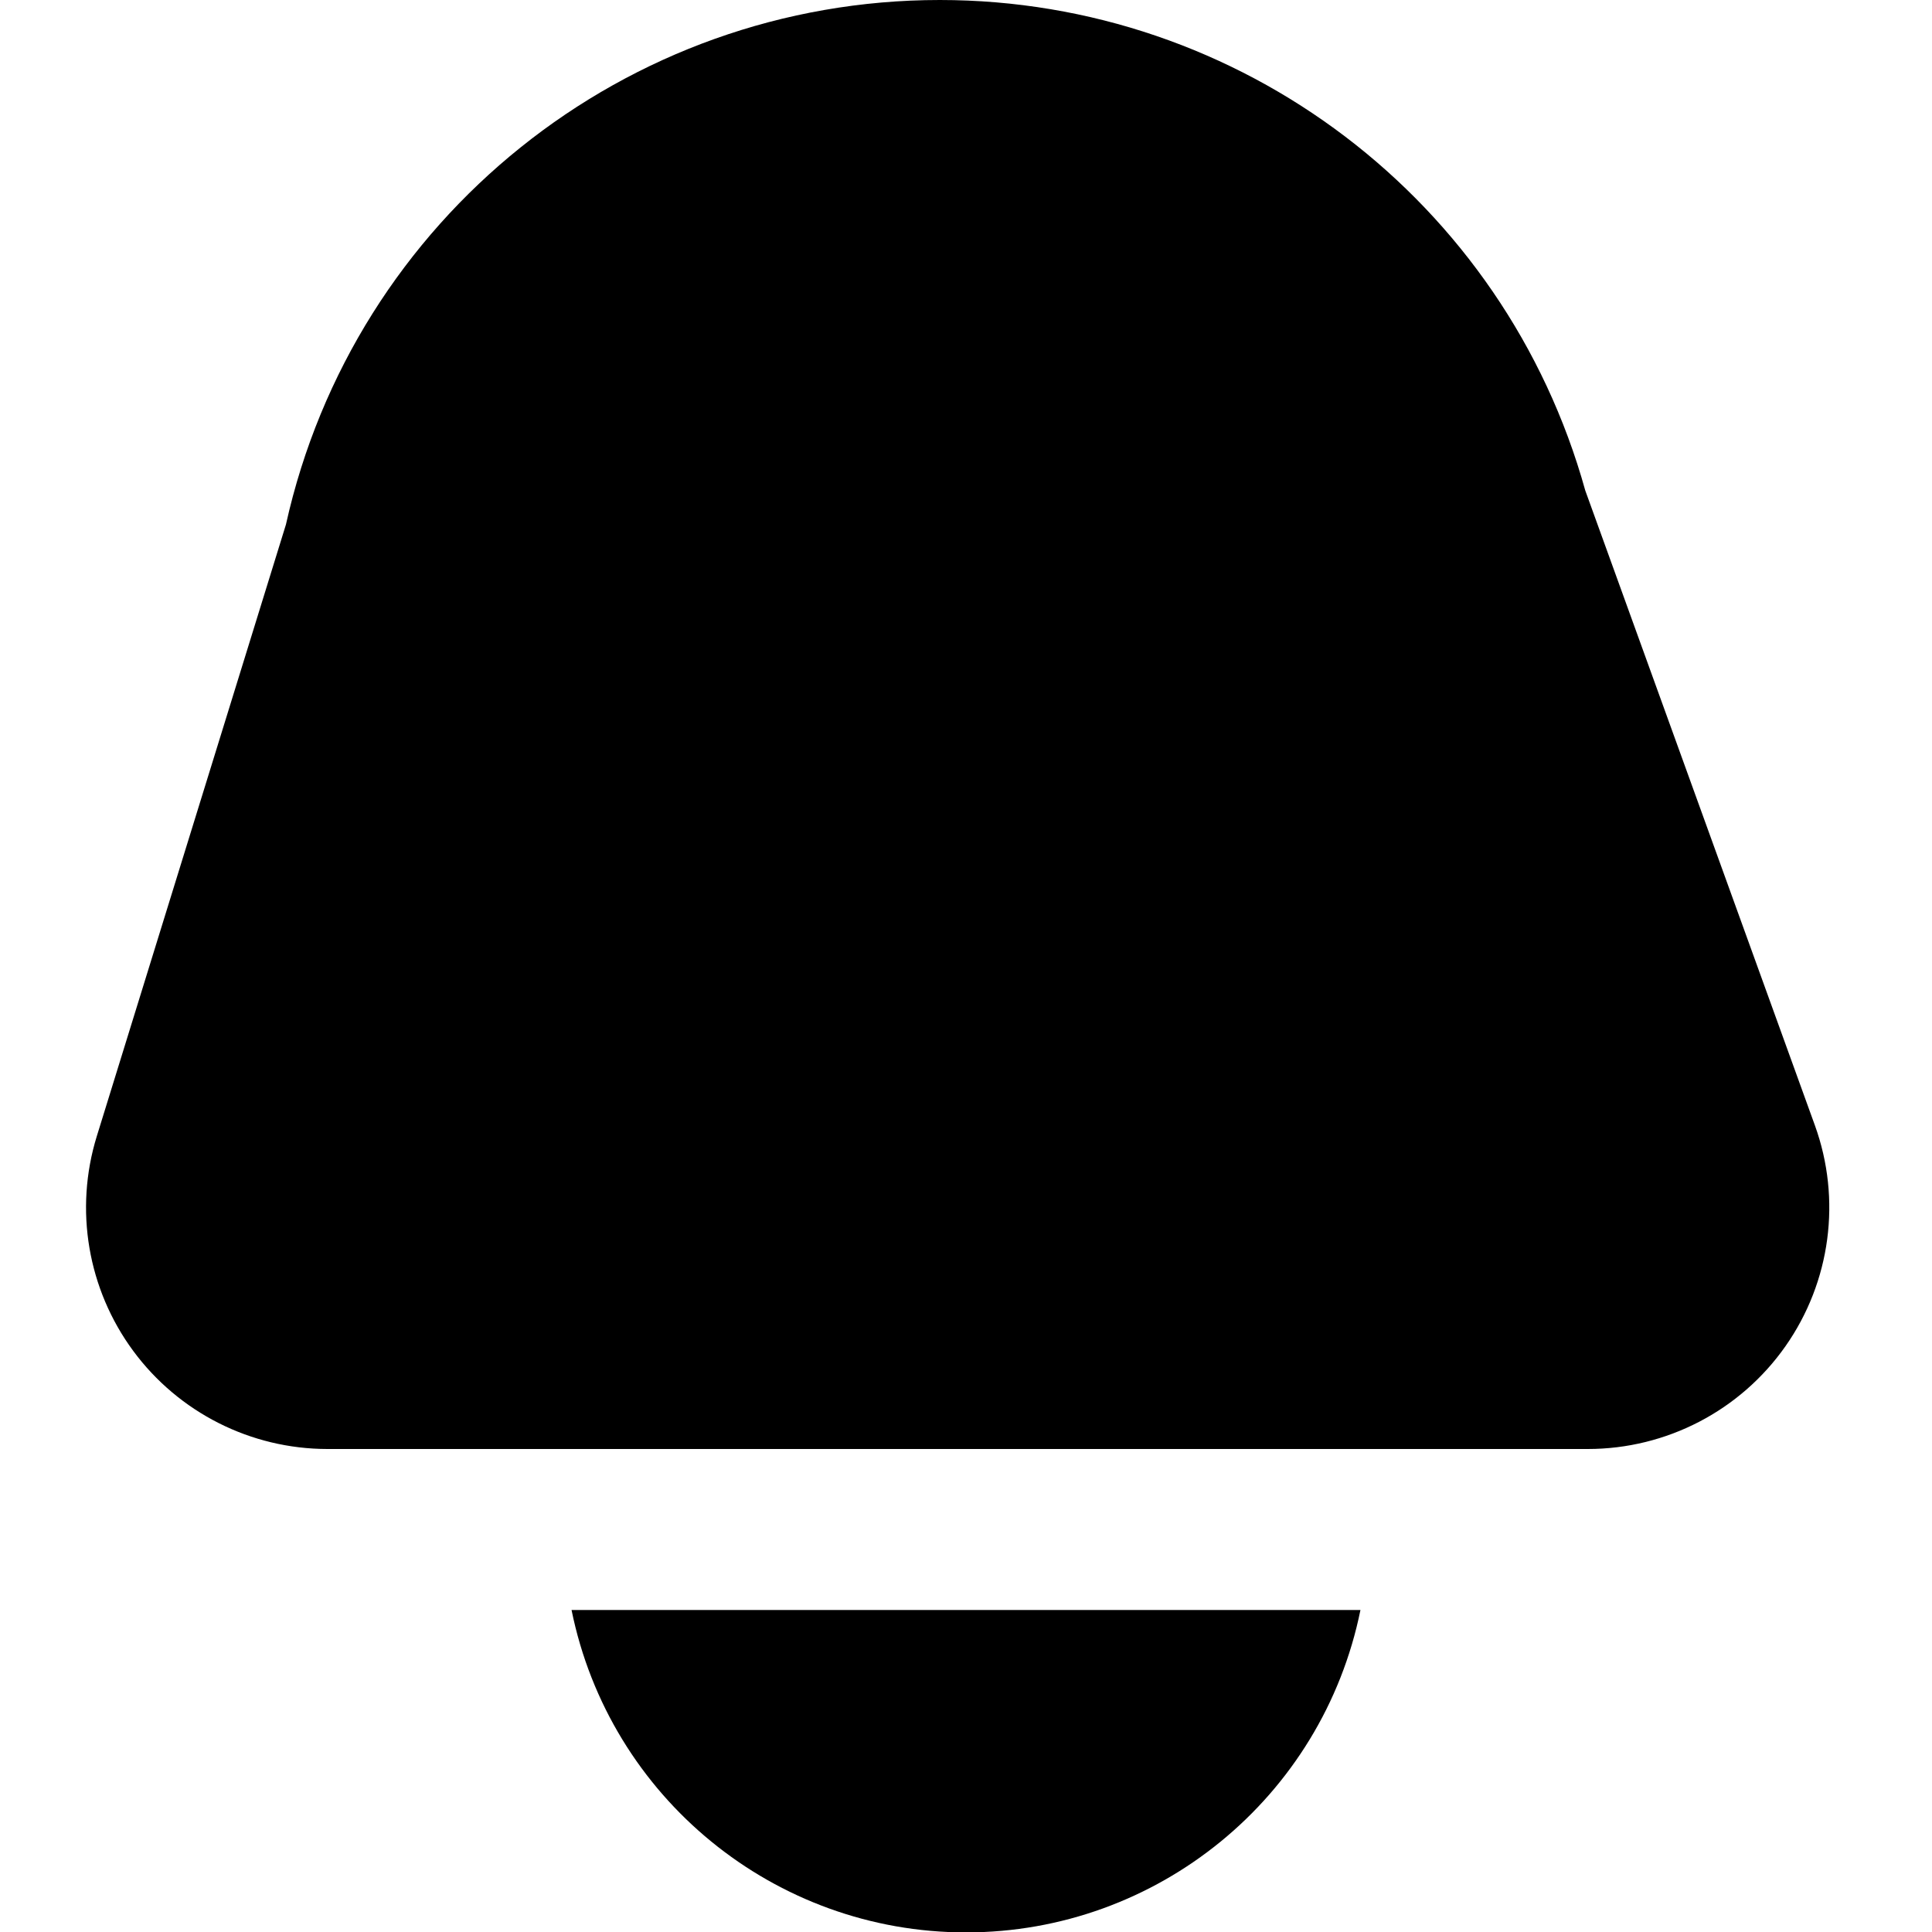
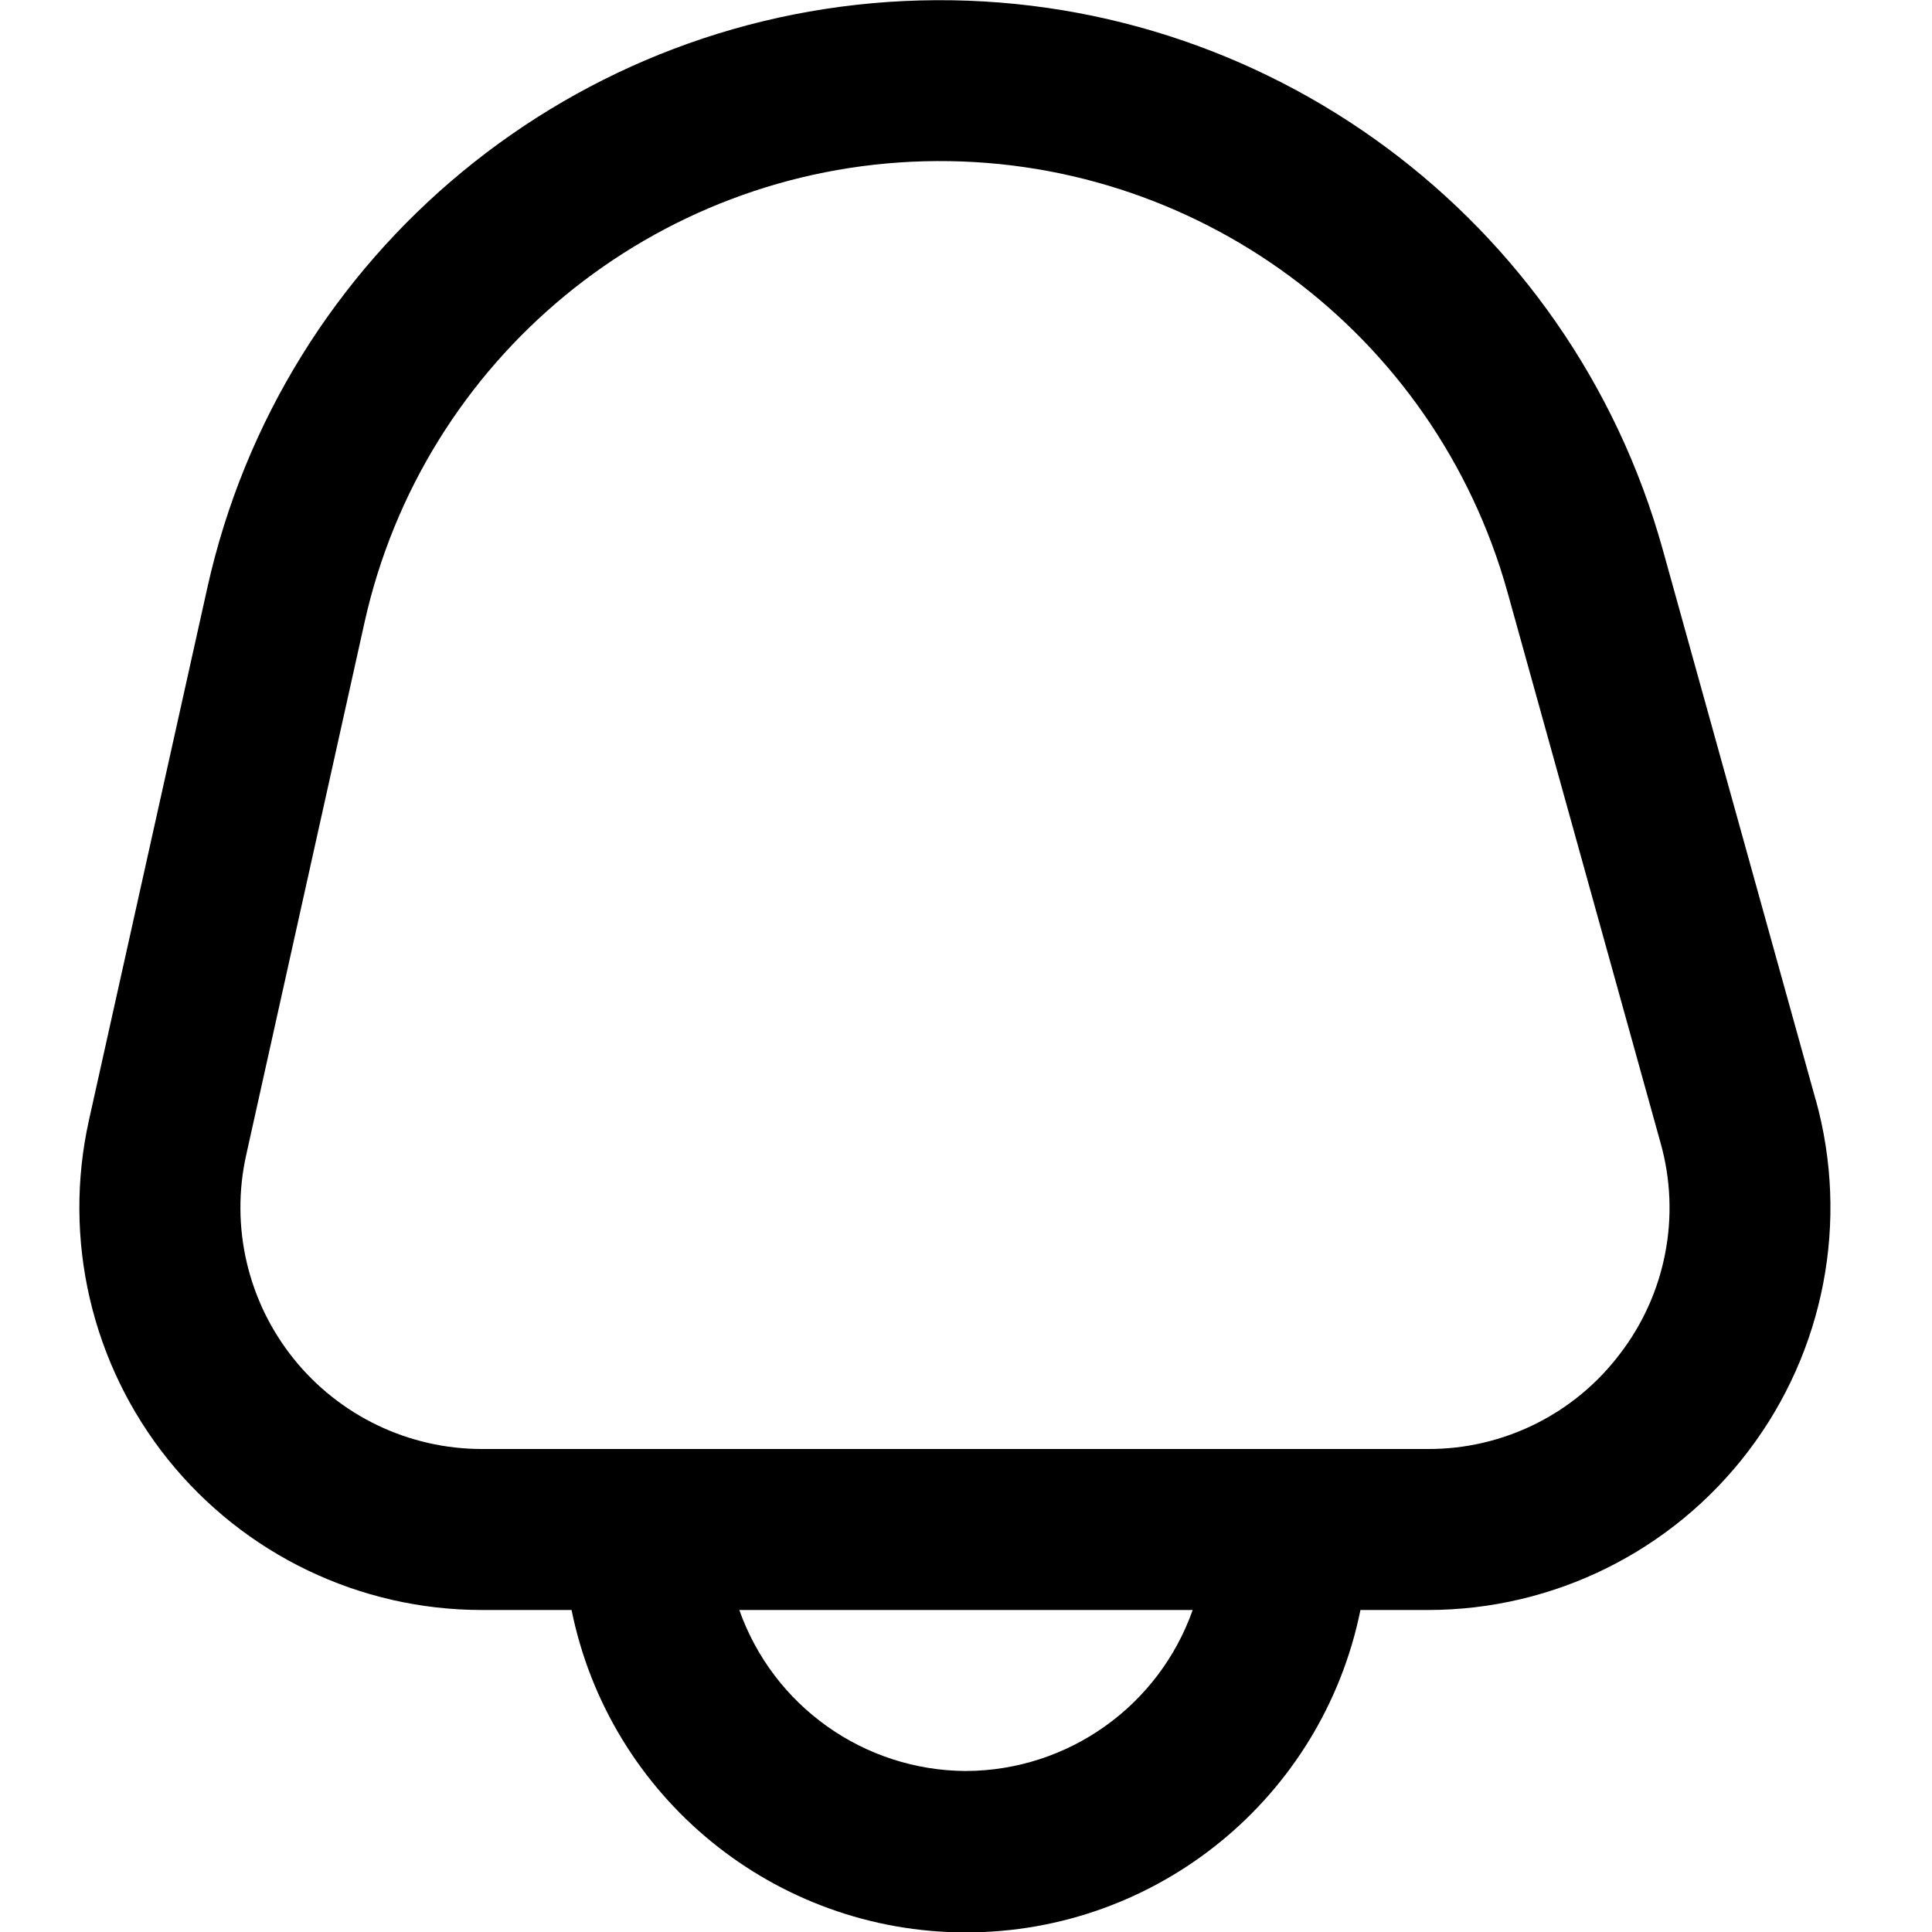
- <svg xmlns="http://www.w3.org/2000/svg" id="Layer_1" data-name="Layer 1" viewBox="0 0 24 24" width="512" height="512">
-   <path d="M4.068,18H19.724a3,3,0,0,0,2.821-4.021L19.693,6.094A8.323,8.323,0,0,0,11.675,0h0A8.321,8.321,0,0,0,3.552,6.516l-2.35,7.6A3,3,0,0,0,4.068,18Z" />
-   <path d="M7.1,20a5,5,0,0,0,9.8,0Z" />
+ <svg xmlns="http://www.w3.org/2000/svg" id="Outline" viewBox="0 0 24 24" width="512" height="512">
+   <path d="M22.555,13.662l-1.9-6.836A9.321,9.321,0,0,0,2.576,7.3L1.105,13.915A5,5,0,0,0,5.986,20H7.1a5,5,0,0,0,9.8,0h.838a5,5,0,0,0,4.818-6.338ZM12,22a3,3,0,0,1-2.816-2h5.632A3,3,0,0,1,12,22Zm8.126-5.185A2.977,2.977,0,0,1,17.737,18H5.986a3,3,0,0,1-2.928-3.651l1.47-6.616a7.321,7.321,0,0,1,14.2-.372l1.9,6.836A2.977,2.977,0,0,1,20.126,16.815Z" />
</svg>
